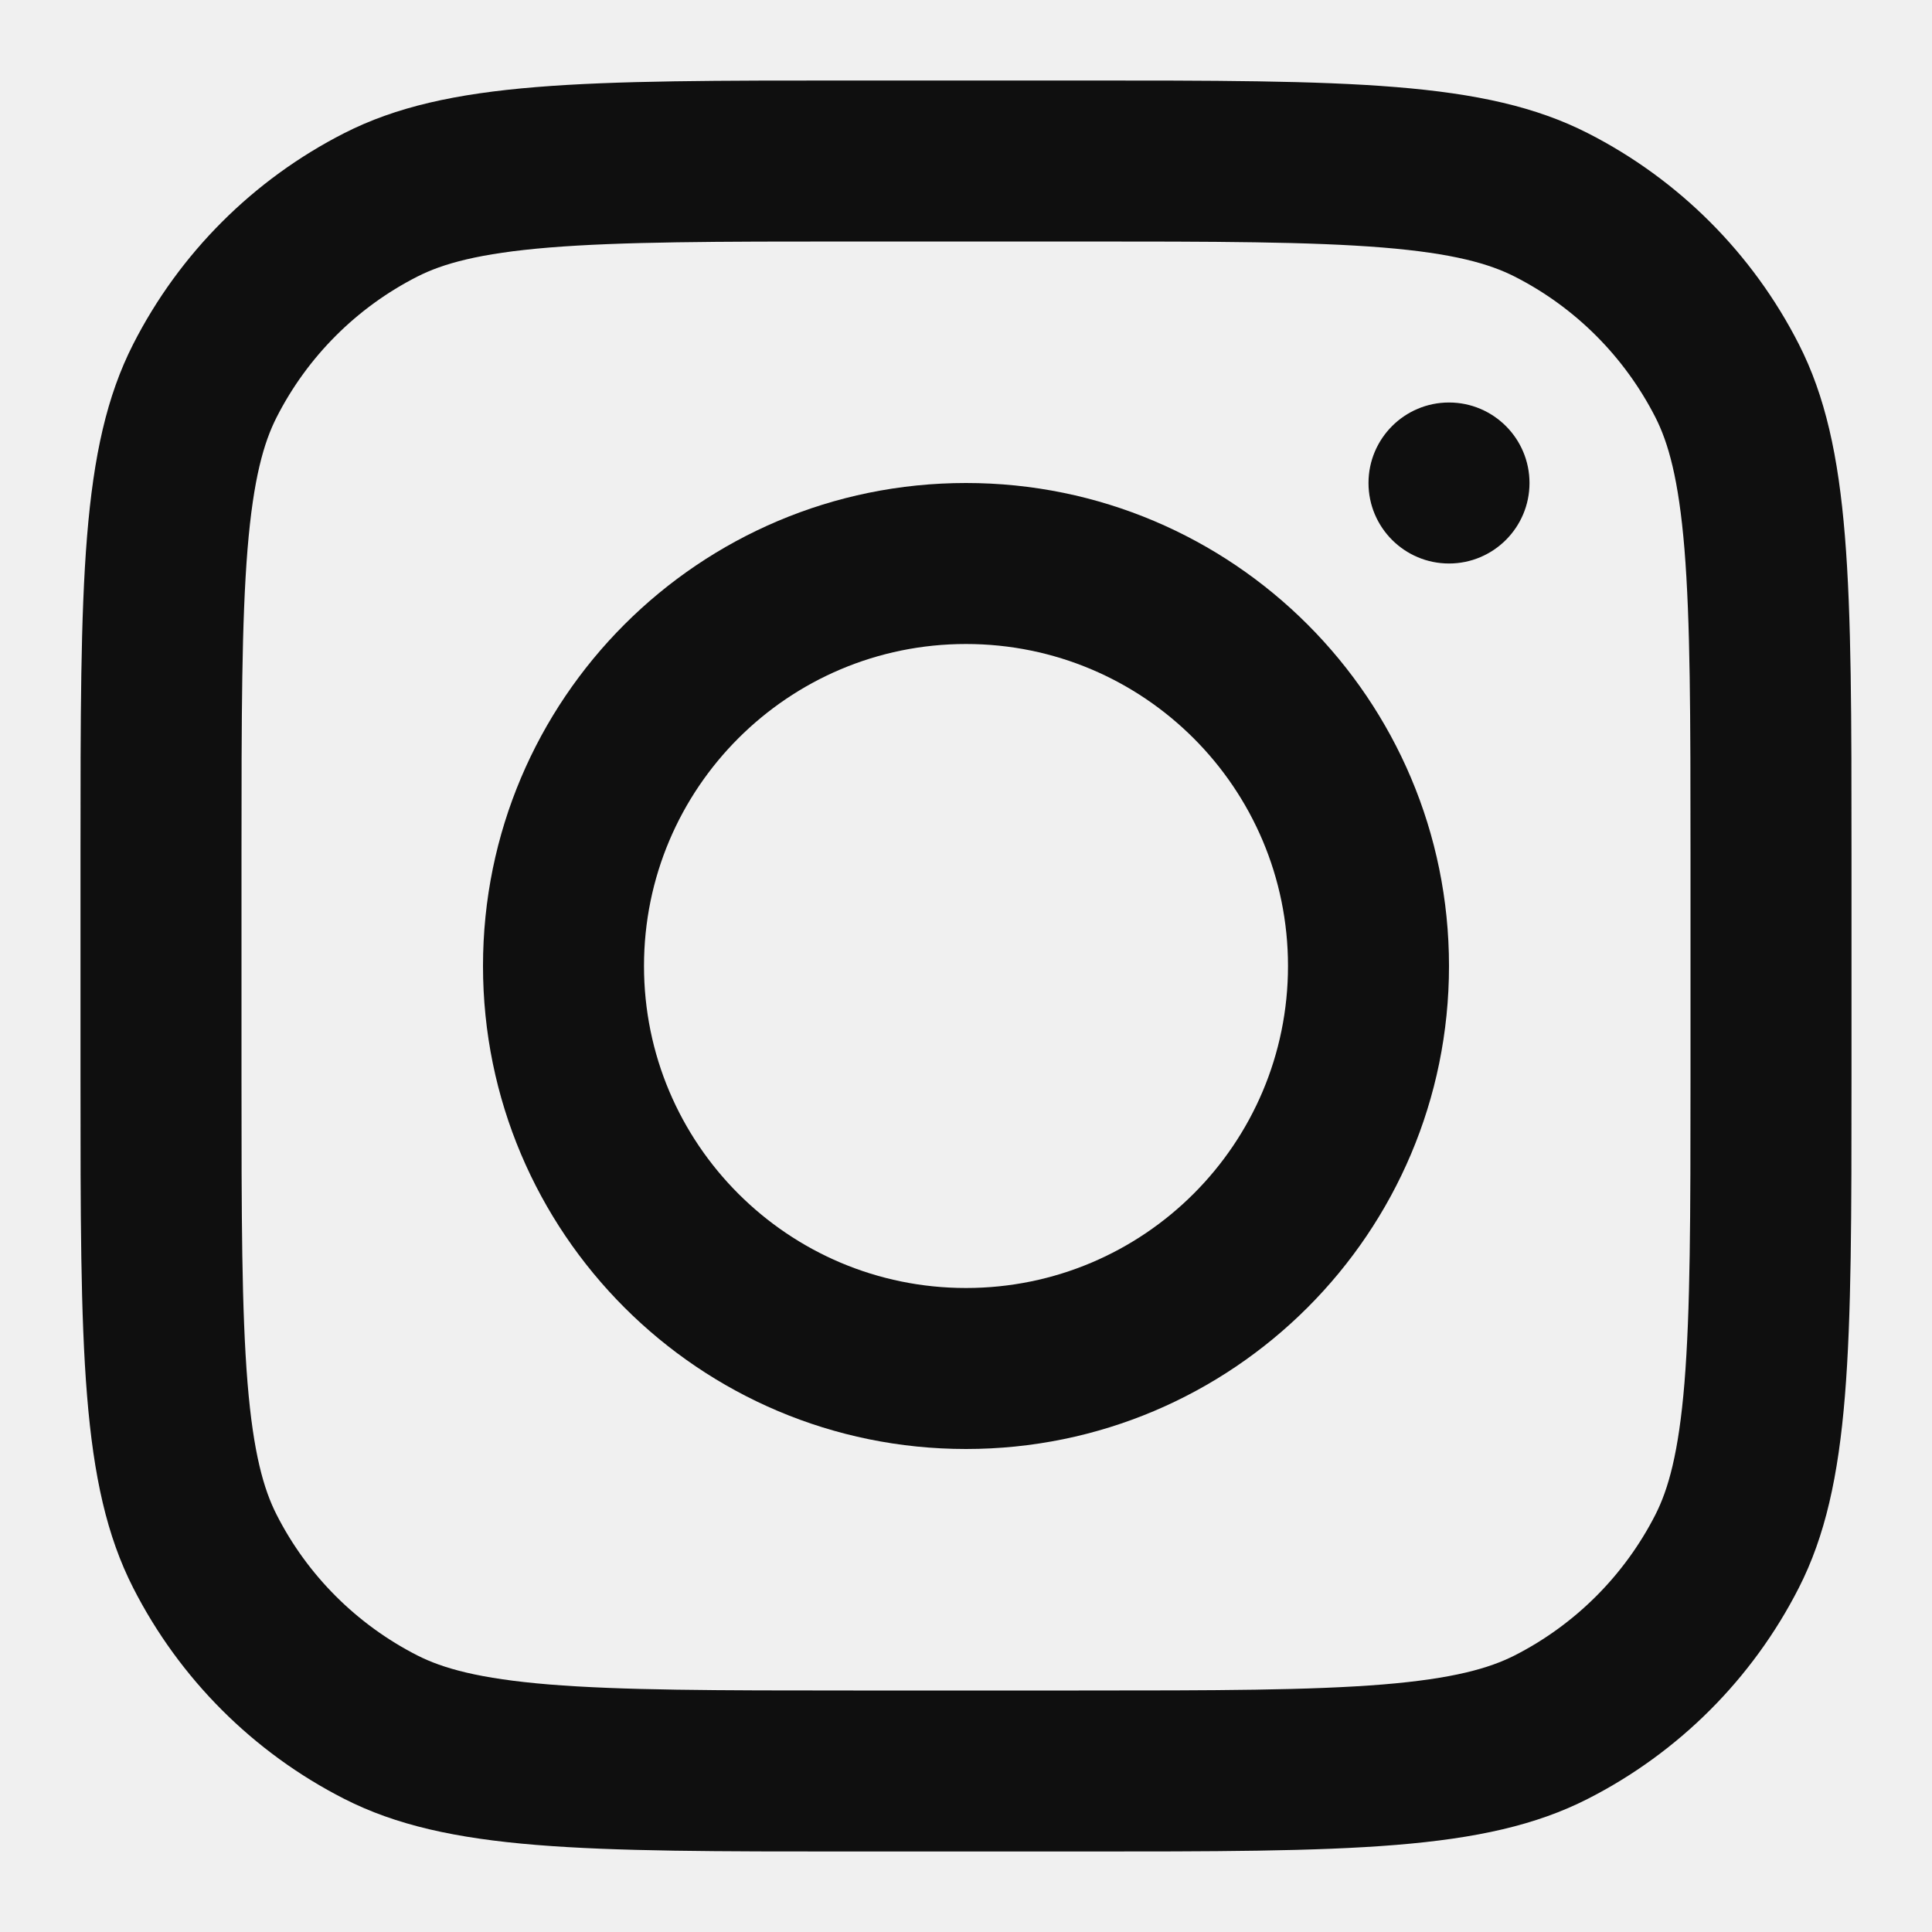
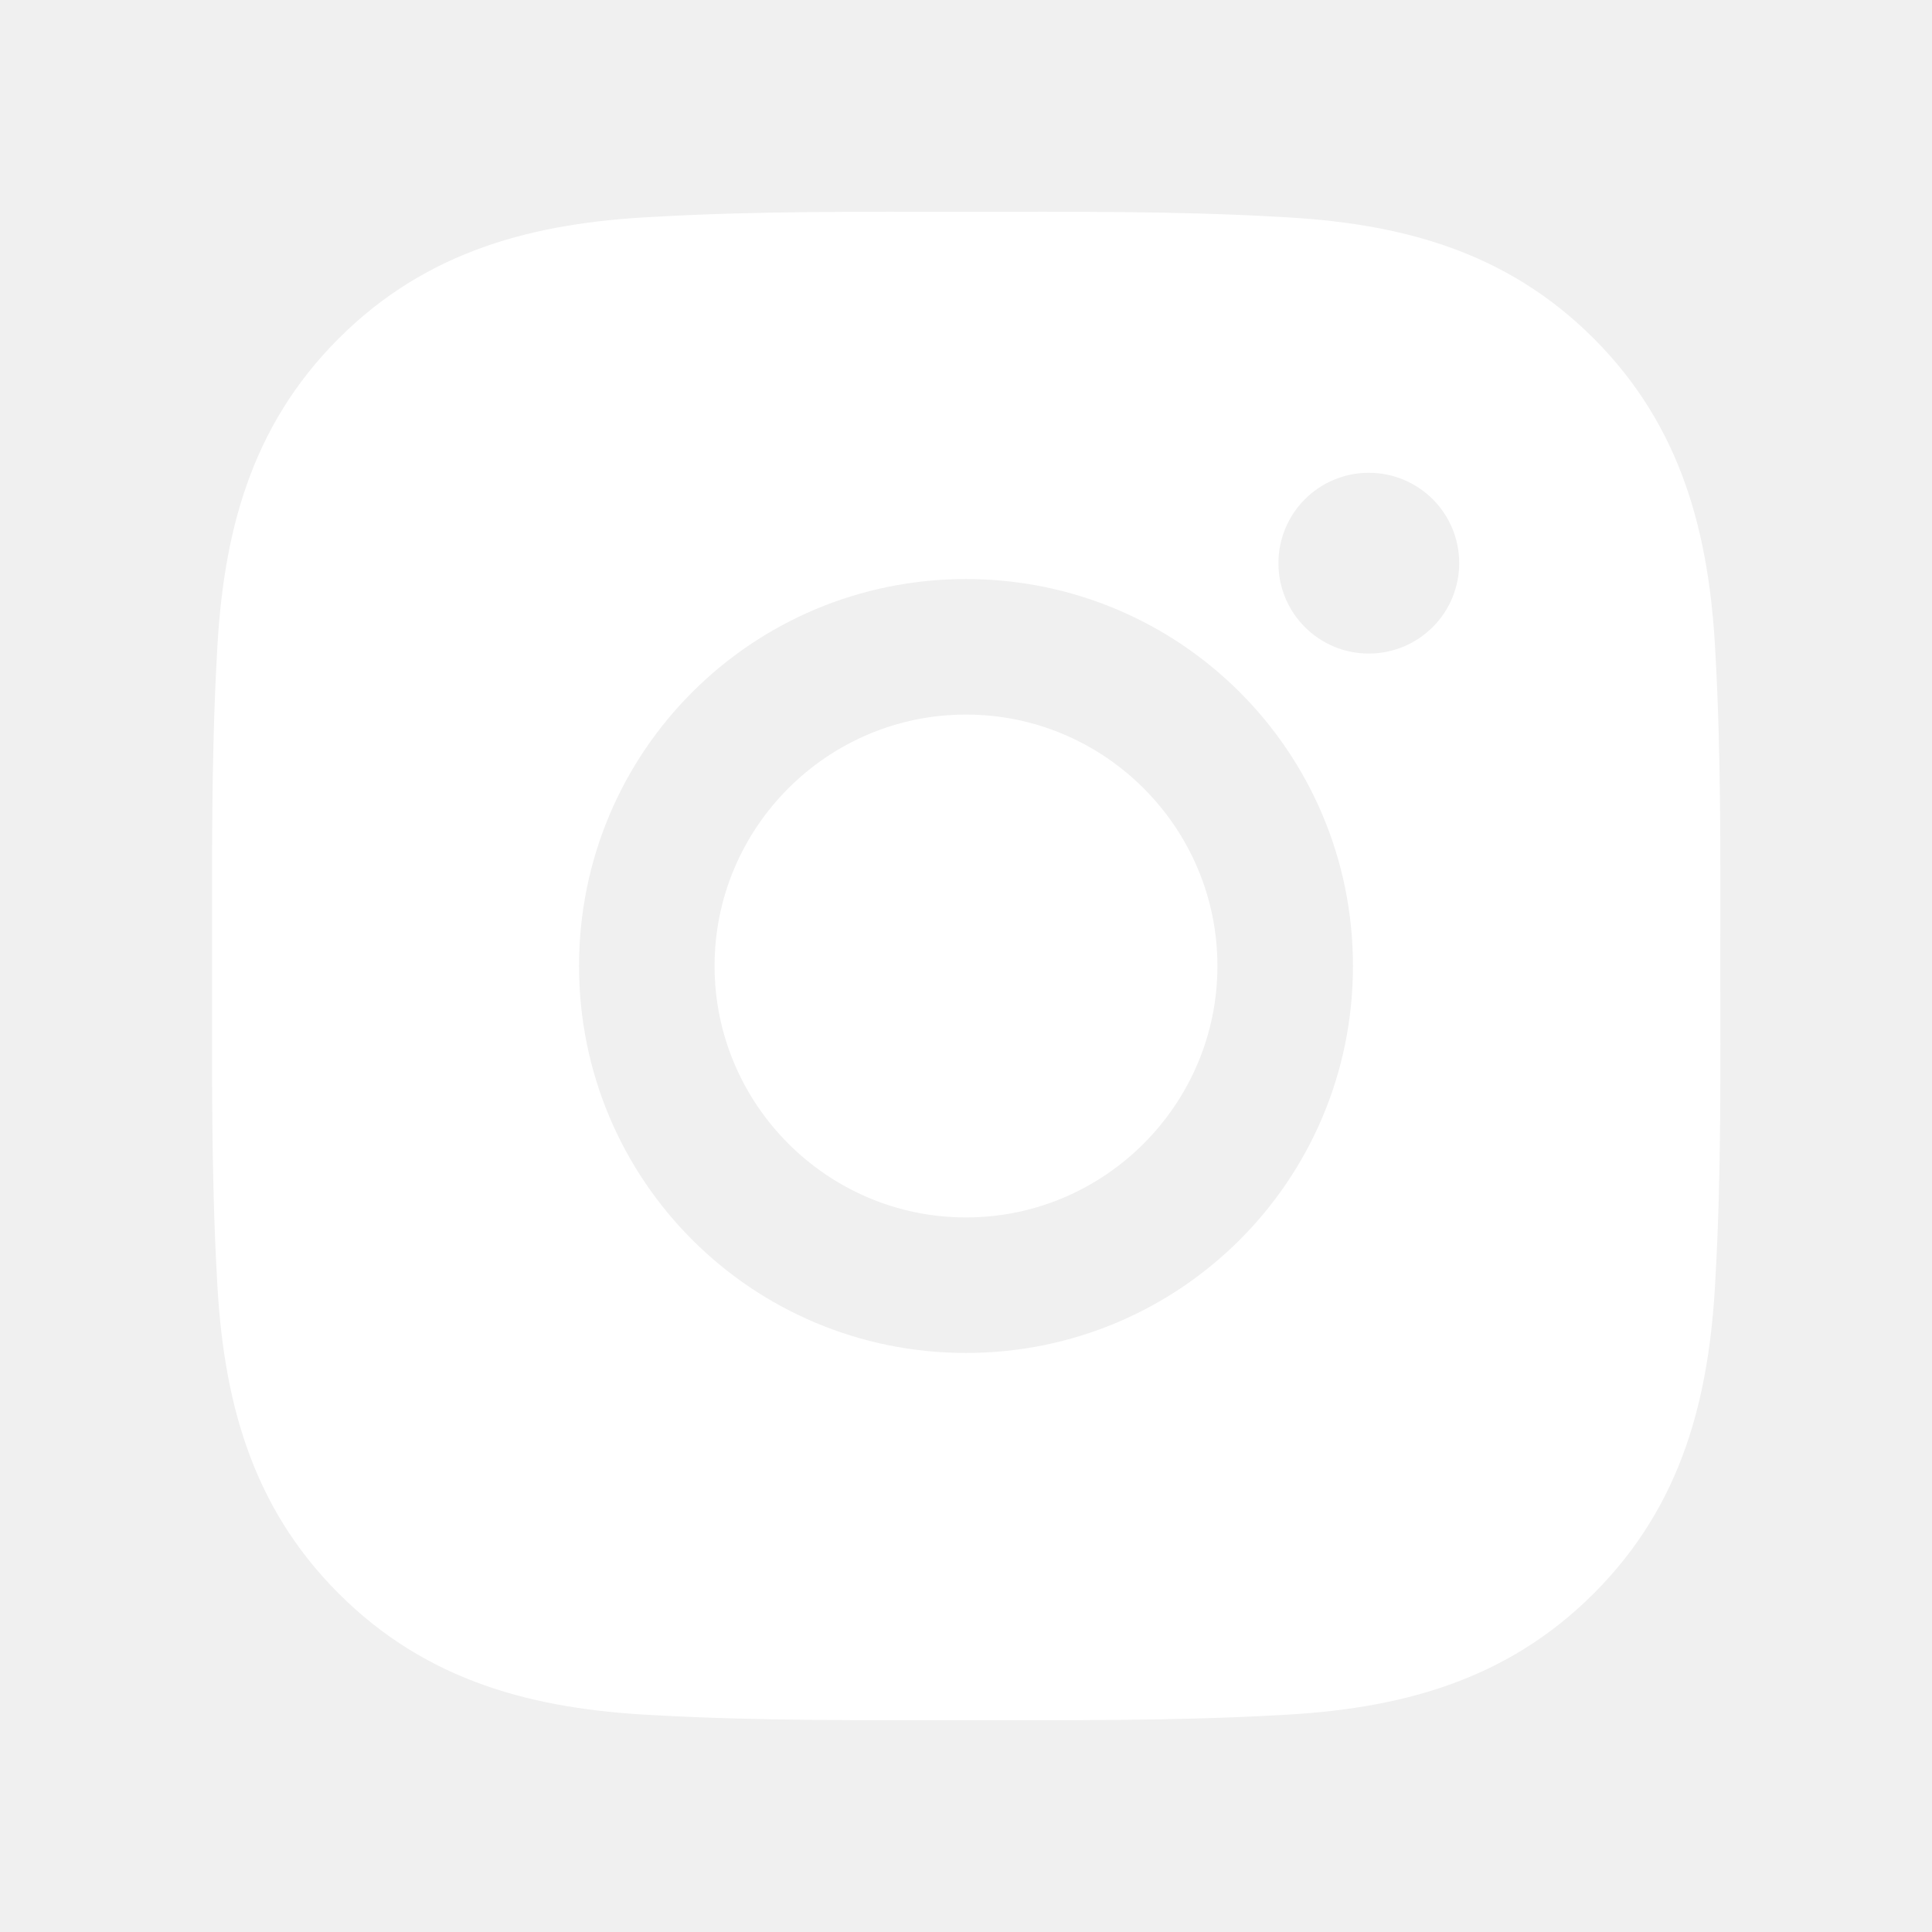
- <svg xmlns="http://www.w3.org/2000/svg" width="800px" height="800px" viewBox="0 0 24 24" fill="none">
-   <path fill-rule="evenodd" clip-rule="evenodd" d="M12 18C15.314 18 18 15.314 18 12C18 8.686 15.314 6 12 6C8.686 6 6 8.686 6 12C6 15.314 8.686 18 12 18ZM12 16C14.209 16 16 14.209 16 12C16 9.791 14.209 8 12 8C9.791 8 8 9.791 8 12C8 14.209 9.791 16 12 16Z" fill="#0F0F0F" />
-   <path d="M18 5C17.448 5 17 5.448 17 6C17 6.552 17.448 7 18 7C18.552 7 19 6.552 19 6C19 5.448 18.552 5 18 5Z" fill="#0F0F0F" />
-   <path fill-rule="evenodd" clip-rule="evenodd" d="M1.654 4.276C1 5.56 1 7.24 1 10.6V13.4C1 16.76 1 18.441 1.654 19.724C2.229 20.853 3.147 21.771 4.276 22.346C5.56 23 7.24 23 10.6 23H13.4C16.76 23 18.441 23 19.724 22.346C20.853 21.771 21.771 20.853 22.346 19.724C23 18.441 23 16.76 23 13.4V10.6C23 7.24 23 5.56 22.346 4.276C21.771 3.147 20.853 2.229 19.724 1.654C18.441 1 16.76 1 13.4 1H10.6C7.24 1 5.56 1 4.276 1.654C3.147 2.229 2.229 3.147 1.654 4.276ZM13.4 3H10.6C8.887 3 7.722 3.002 6.822 3.075C5.945 3.147 5.497 3.277 5.184 3.436C4.431 3.819 3.819 4.431 3.436 5.184C3.277 5.497 3.147 5.945 3.075 6.822C3.002 7.722 3 8.887 3 10.6V13.4C3 15.113 3.002 16.278 3.075 17.178C3.147 18.055 3.277 18.503 3.436 18.816C3.819 19.569 4.431 20.18 5.184 20.564C5.497 20.723 5.945 20.853 6.822 20.925C7.722 20.998 8.887 21 10.6 21H13.4C15.113 21 16.278 20.998 17.178 20.925C18.055 20.853 18.503 20.723 18.816 20.564C19.569 20.18 20.18 19.569 20.564 18.816C20.723 18.503 20.853 18.055 20.925 17.178C20.998 16.278 21 15.113 21 13.4V10.6C21 8.887 20.998 7.722 20.925 6.822C20.853 5.945 20.723 5.497 20.564 5.184C20.18 4.431 19.569 3.819 18.816 3.436C18.503 3.277 18.055 3.147 17.178 3.075C16.278 3.002 15.113 3 13.4 3Z" fill="#0F0F0F" />
+ <svg xmlns="http://www.w3.org/2000/svg" width="14" height="14" viewBox="0 0 14 14" fill="none">
+   <path d="M7 5.178C5.996 5.178 5.178 5.996 5.178 7C5.178 8.003 5.996 8.822 7 8.822C8.004 8.822 8.822 8.003 8.822 7C8.822 5.996 8.004 5.178 7 5.178ZM12.466 7C12.466 6.245 12.473 5.497 12.431 4.744C12.388 3.869 12.188 3.093 11.549 2.453C10.907 1.811 10.132 1.613 9.257 1.571C8.503 1.528 7.755 1.535 7.001 1.535C6.247 1.535 5.499 1.528 4.746 1.571C3.871 1.613 3.094 1.813 2.454 2.453C1.813 3.094 1.615 3.869 1.572 4.744C1.53 5.499 1.537 6.247 1.537 7C1.537 7.753 1.53 8.502 1.572 9.256C1.615 10.131 1.814 10.907 2.454 11.547C3.095 12.188 3.871 12.387 4.746 12.429C5.5 12.471 6.248 12.465 7.001 12.465C7.756 12.465 8.504 12.471 9.257 12.429C10.132 12.387 10.909 12.187 11.549 11.547C12.19 10.906 12.388 10.131 12.431 9.256C12.474 8.502 12.466 7.755 12.466 7V7ZM7 9.804C5.448 9.804 4.196 8.552 4.196 7C4.196 5.448 5.448 4.196 7 4.196C8.552 4.196 9.804 5.448 9.804 7C9.804 8.552 8.552 9.804 7 9.804ZM9.919 4.736C9.557 4.736 9.264 4.443 9.264 4.081C9.264 3.719 9.557 3.426 9.919 3.426C10.281 3.426 10.574 3.719 10.574 4.081C10.574 4.167 10.557 4.252 10.524 4.332C10.491 4.411 10.443 4.484 10.382 4.544C10.321 4.605 10.249 4.653 10.17 4.686C10.09 4.719 10.005 4.736 9.919 4.736V4.736Z" fill="white" />
</svg>
